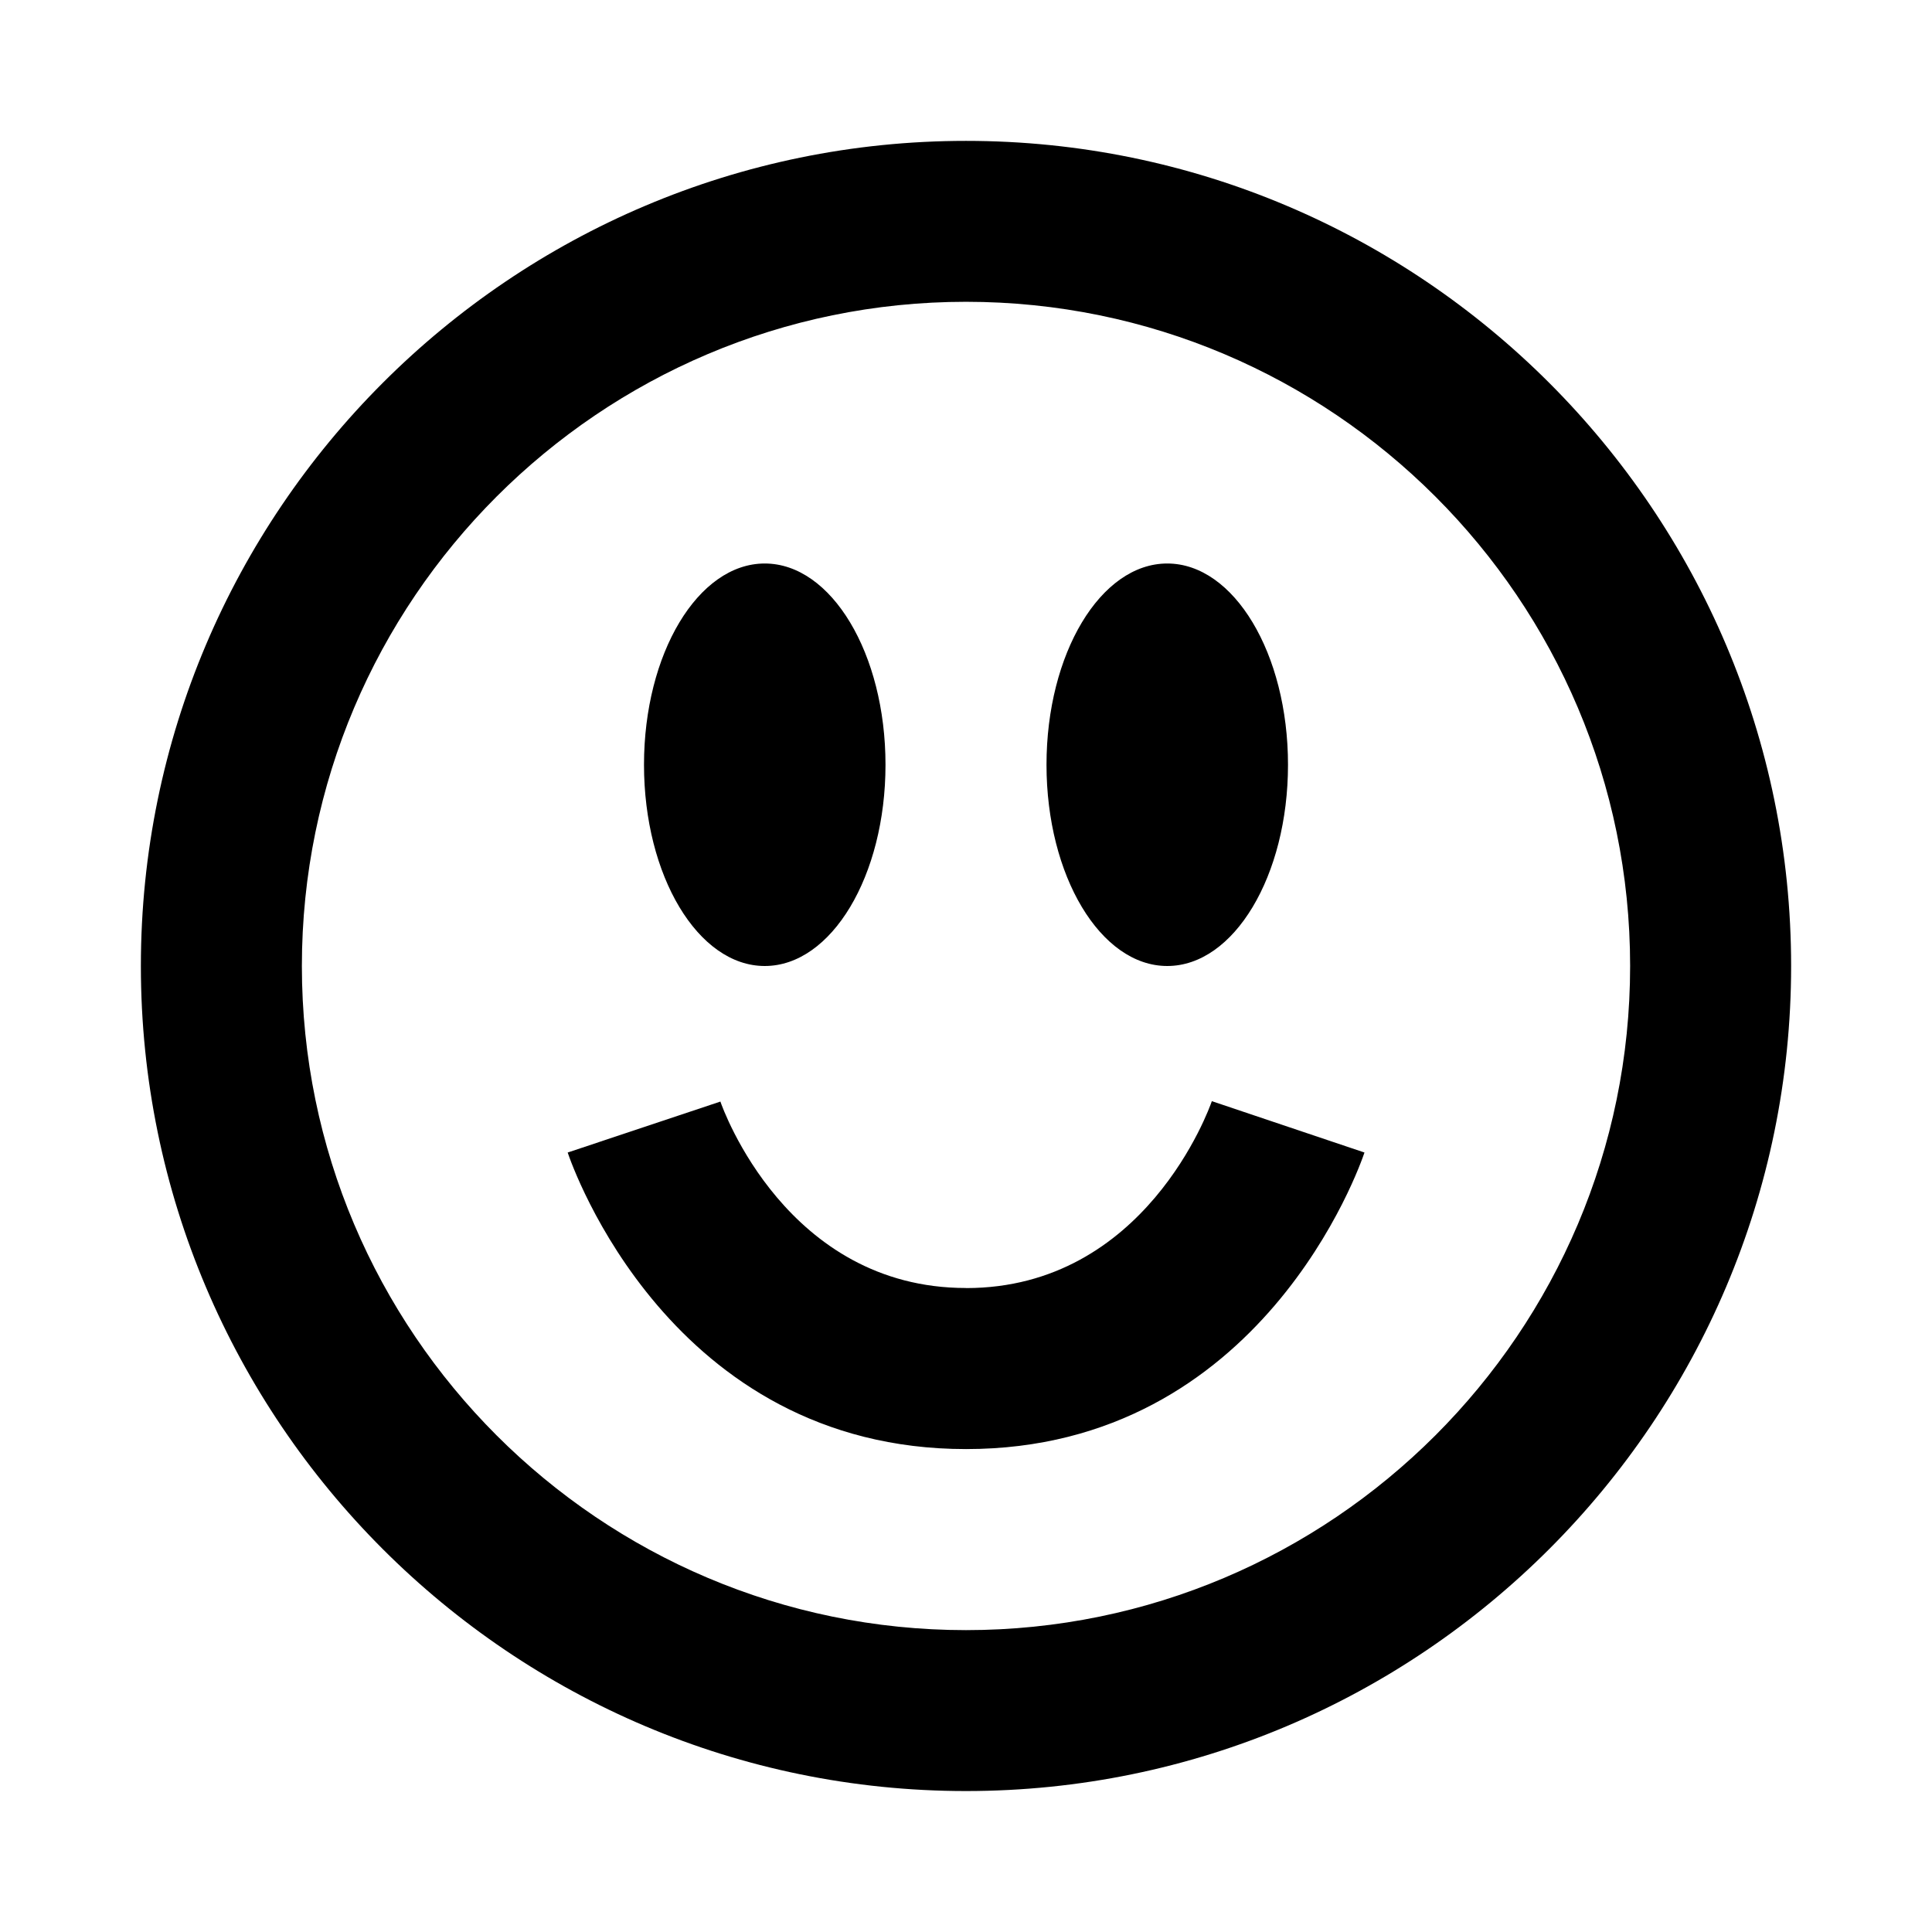
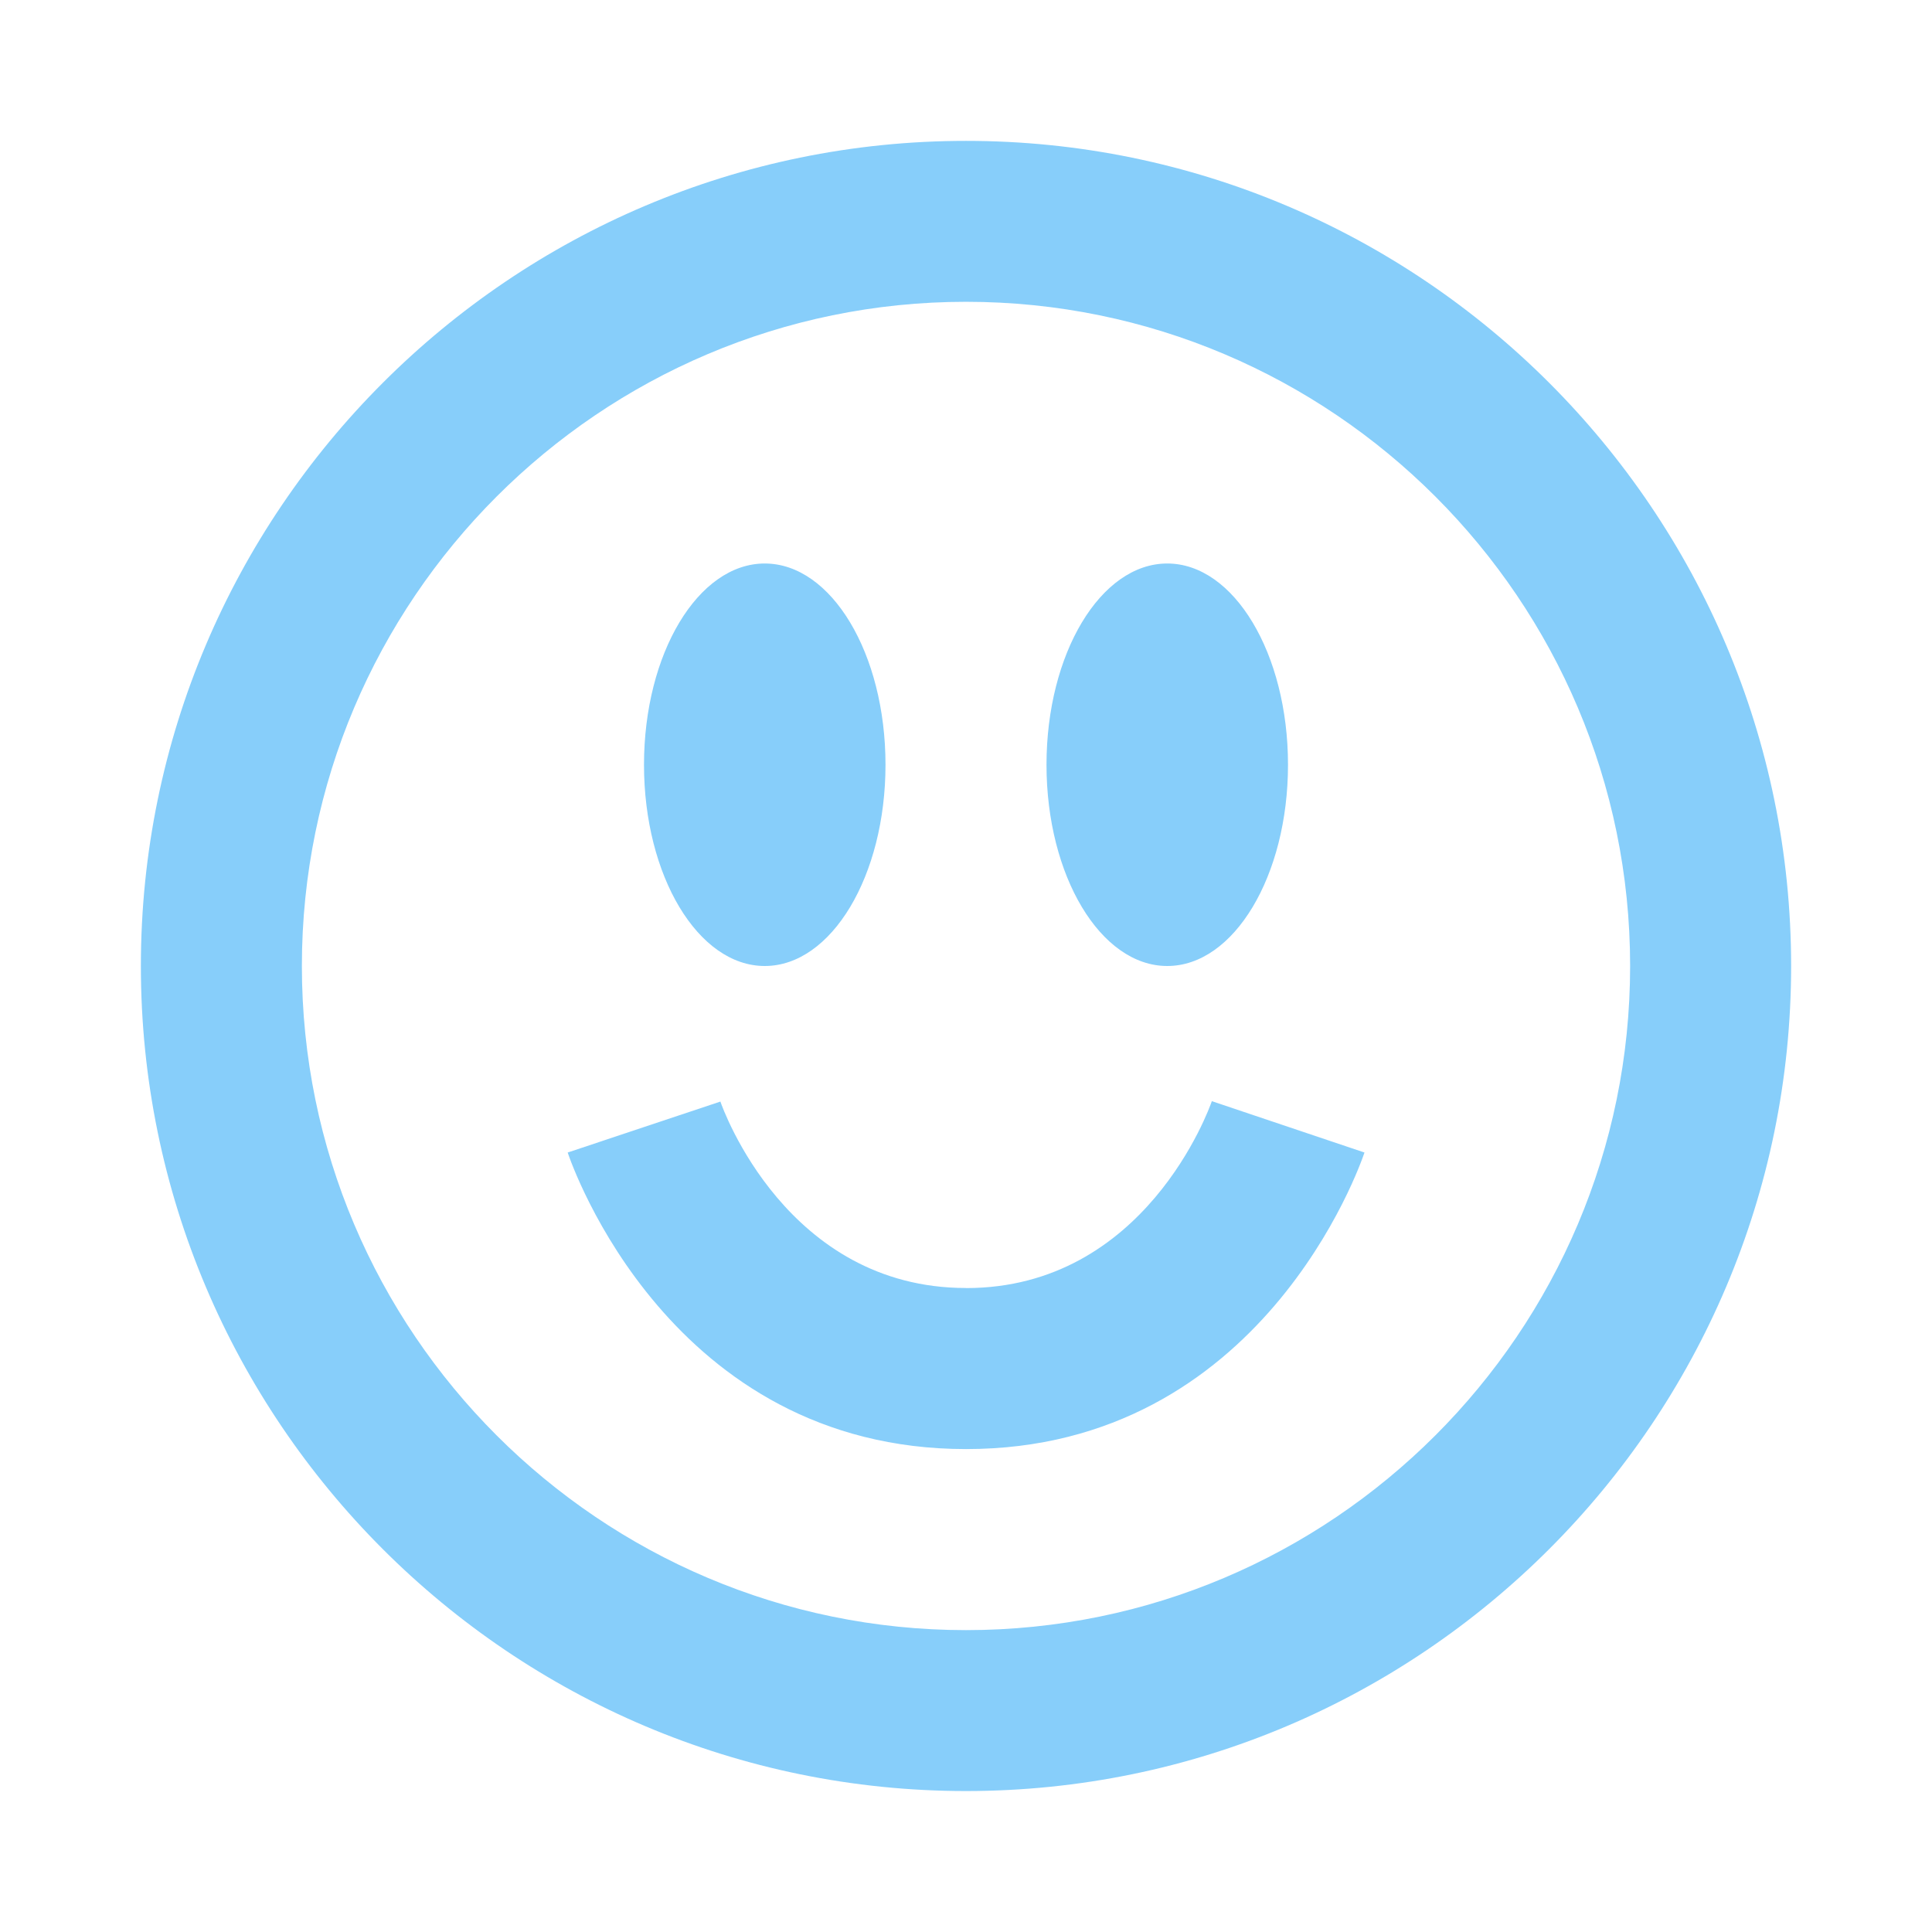
- <svg xmlns="http://www.w3.org/2000/svg" viewBox="0 0 24 24" aria-hidden="true" class="r-4qtqp9 r-yyyyoo r-dnmrzs r-bnwqim r-lrvibr r-m6rgpd r-z80fyv r-19wmn03" style="color: rgb(29, 155, 240);">
+ <svg xmlns="http://www.w3.org/2000/svg" fill="lightskyblue" viewBox="0 0 24 24" aria-hidden="true" class="r-4qtqp9 r-yyyyoo r-dnmrzs r-bnwqim r-lrvibr r-m6rgpd r-z80fyv r-19wmn03" style="color: rgb(29, 155, 240);">
  <g>
    <path d="M8 9.5C8 8.119 8.672 7 9.5 7S11 8.119 11 9.5 10.328 12 9.5 12 8 10.881 8 9.5zm6.5 2.5c.828 0 1.5-1.119 1.5-2.5S15.328 7 14.5 7 13 8.119 13 9.5s.672 2.5 1.5 2.5zM12 16c-2.224 0-3.021-2.227-3.051-2.316l-1.897.633c.05.15 1.271 3.684 4.949 3.684s4.898-3.533 4.949-3.684l-1.896-.638c-.033.095-.83 2.322-3.053 2.322zm10.25-4.001c0 5.652-4.598 10.25-10.25 10.25S1.75 17.652 1.75 12 6.348 1.75 12 1.75 22.25 6.348 22.25 12zm-2 0c0-4.549-3.701-8.25-8.25-8.25S3.75 7.451 3.75 12s3.701 8.25 8.25 8.25 8.25-3.701 8.25-8.25z" />
  </g>
</svg>
